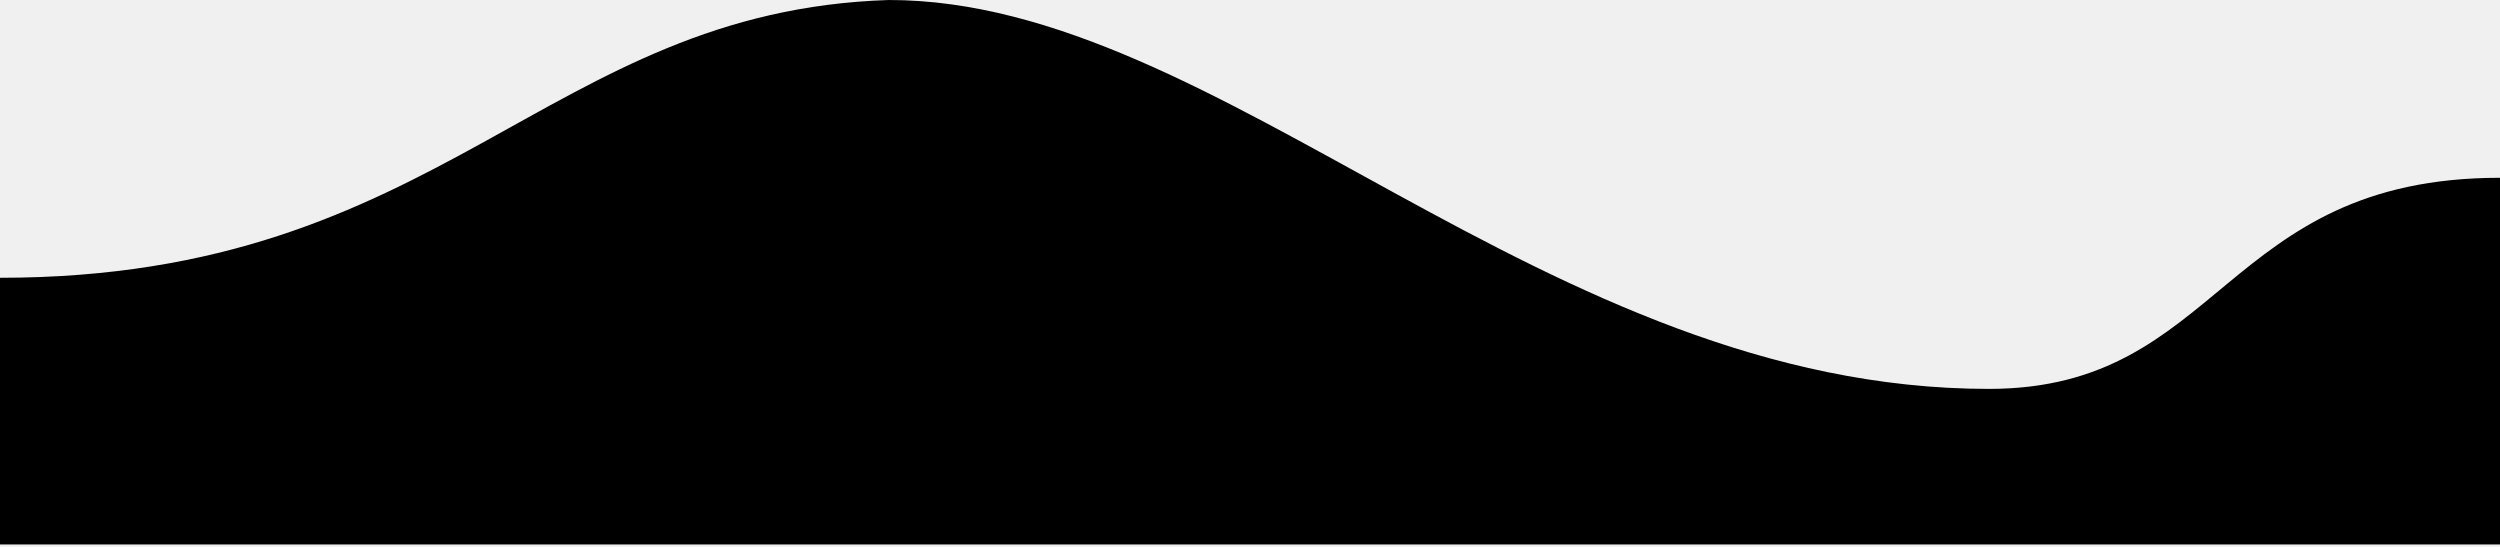
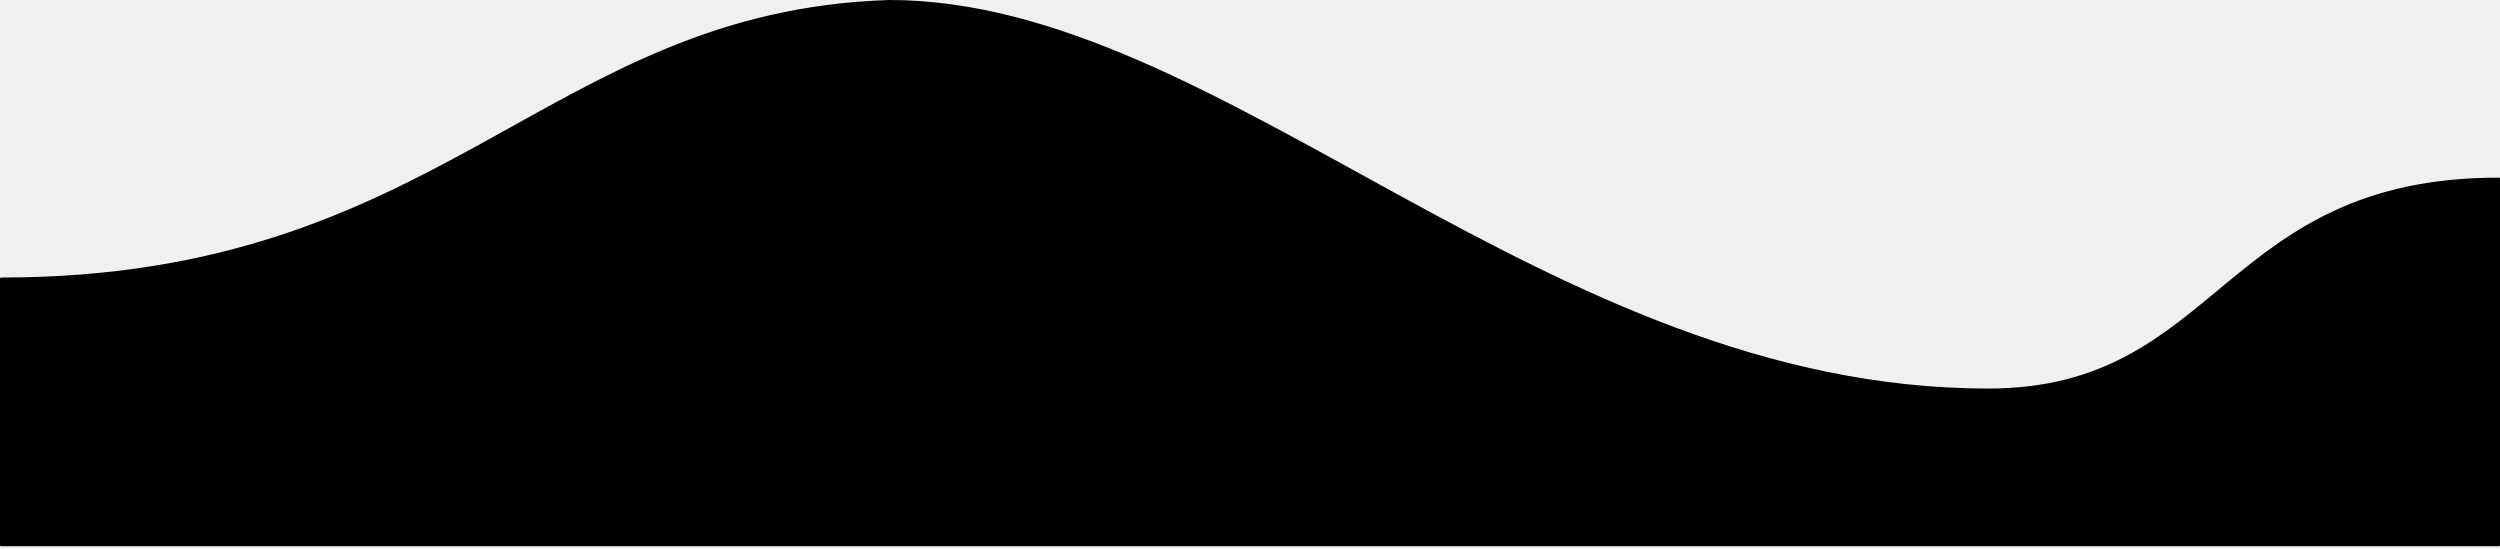
- <svg xmlns="http://www.w3.org/2000/svg" width="1125" height="246" stroke="#000" stroke-linecap="round" stroke-linejoin="round" fill="#fff" fill-rule="evenodd">
-   <path d="M0 245h1125V80c-125 0-125 95-230 95C695 175 550 0 400 0 245 5 200 125 0 125z" fill="#000" stroke="none" />
+ <svg xmlns="http://www.w3.org/2000/svg" width="1126" height="247" stroke="#000" stroke-linecap="round" stroke-linejoin="round" fill="#fff" fill-rule="evenodd">
+   <path d="M.5 245.5h1125v-165c-125 0-125 95-230 95-200 0-345-175-495-175-155 5-200 125-400 125z" fill="#000" />
</svg>
